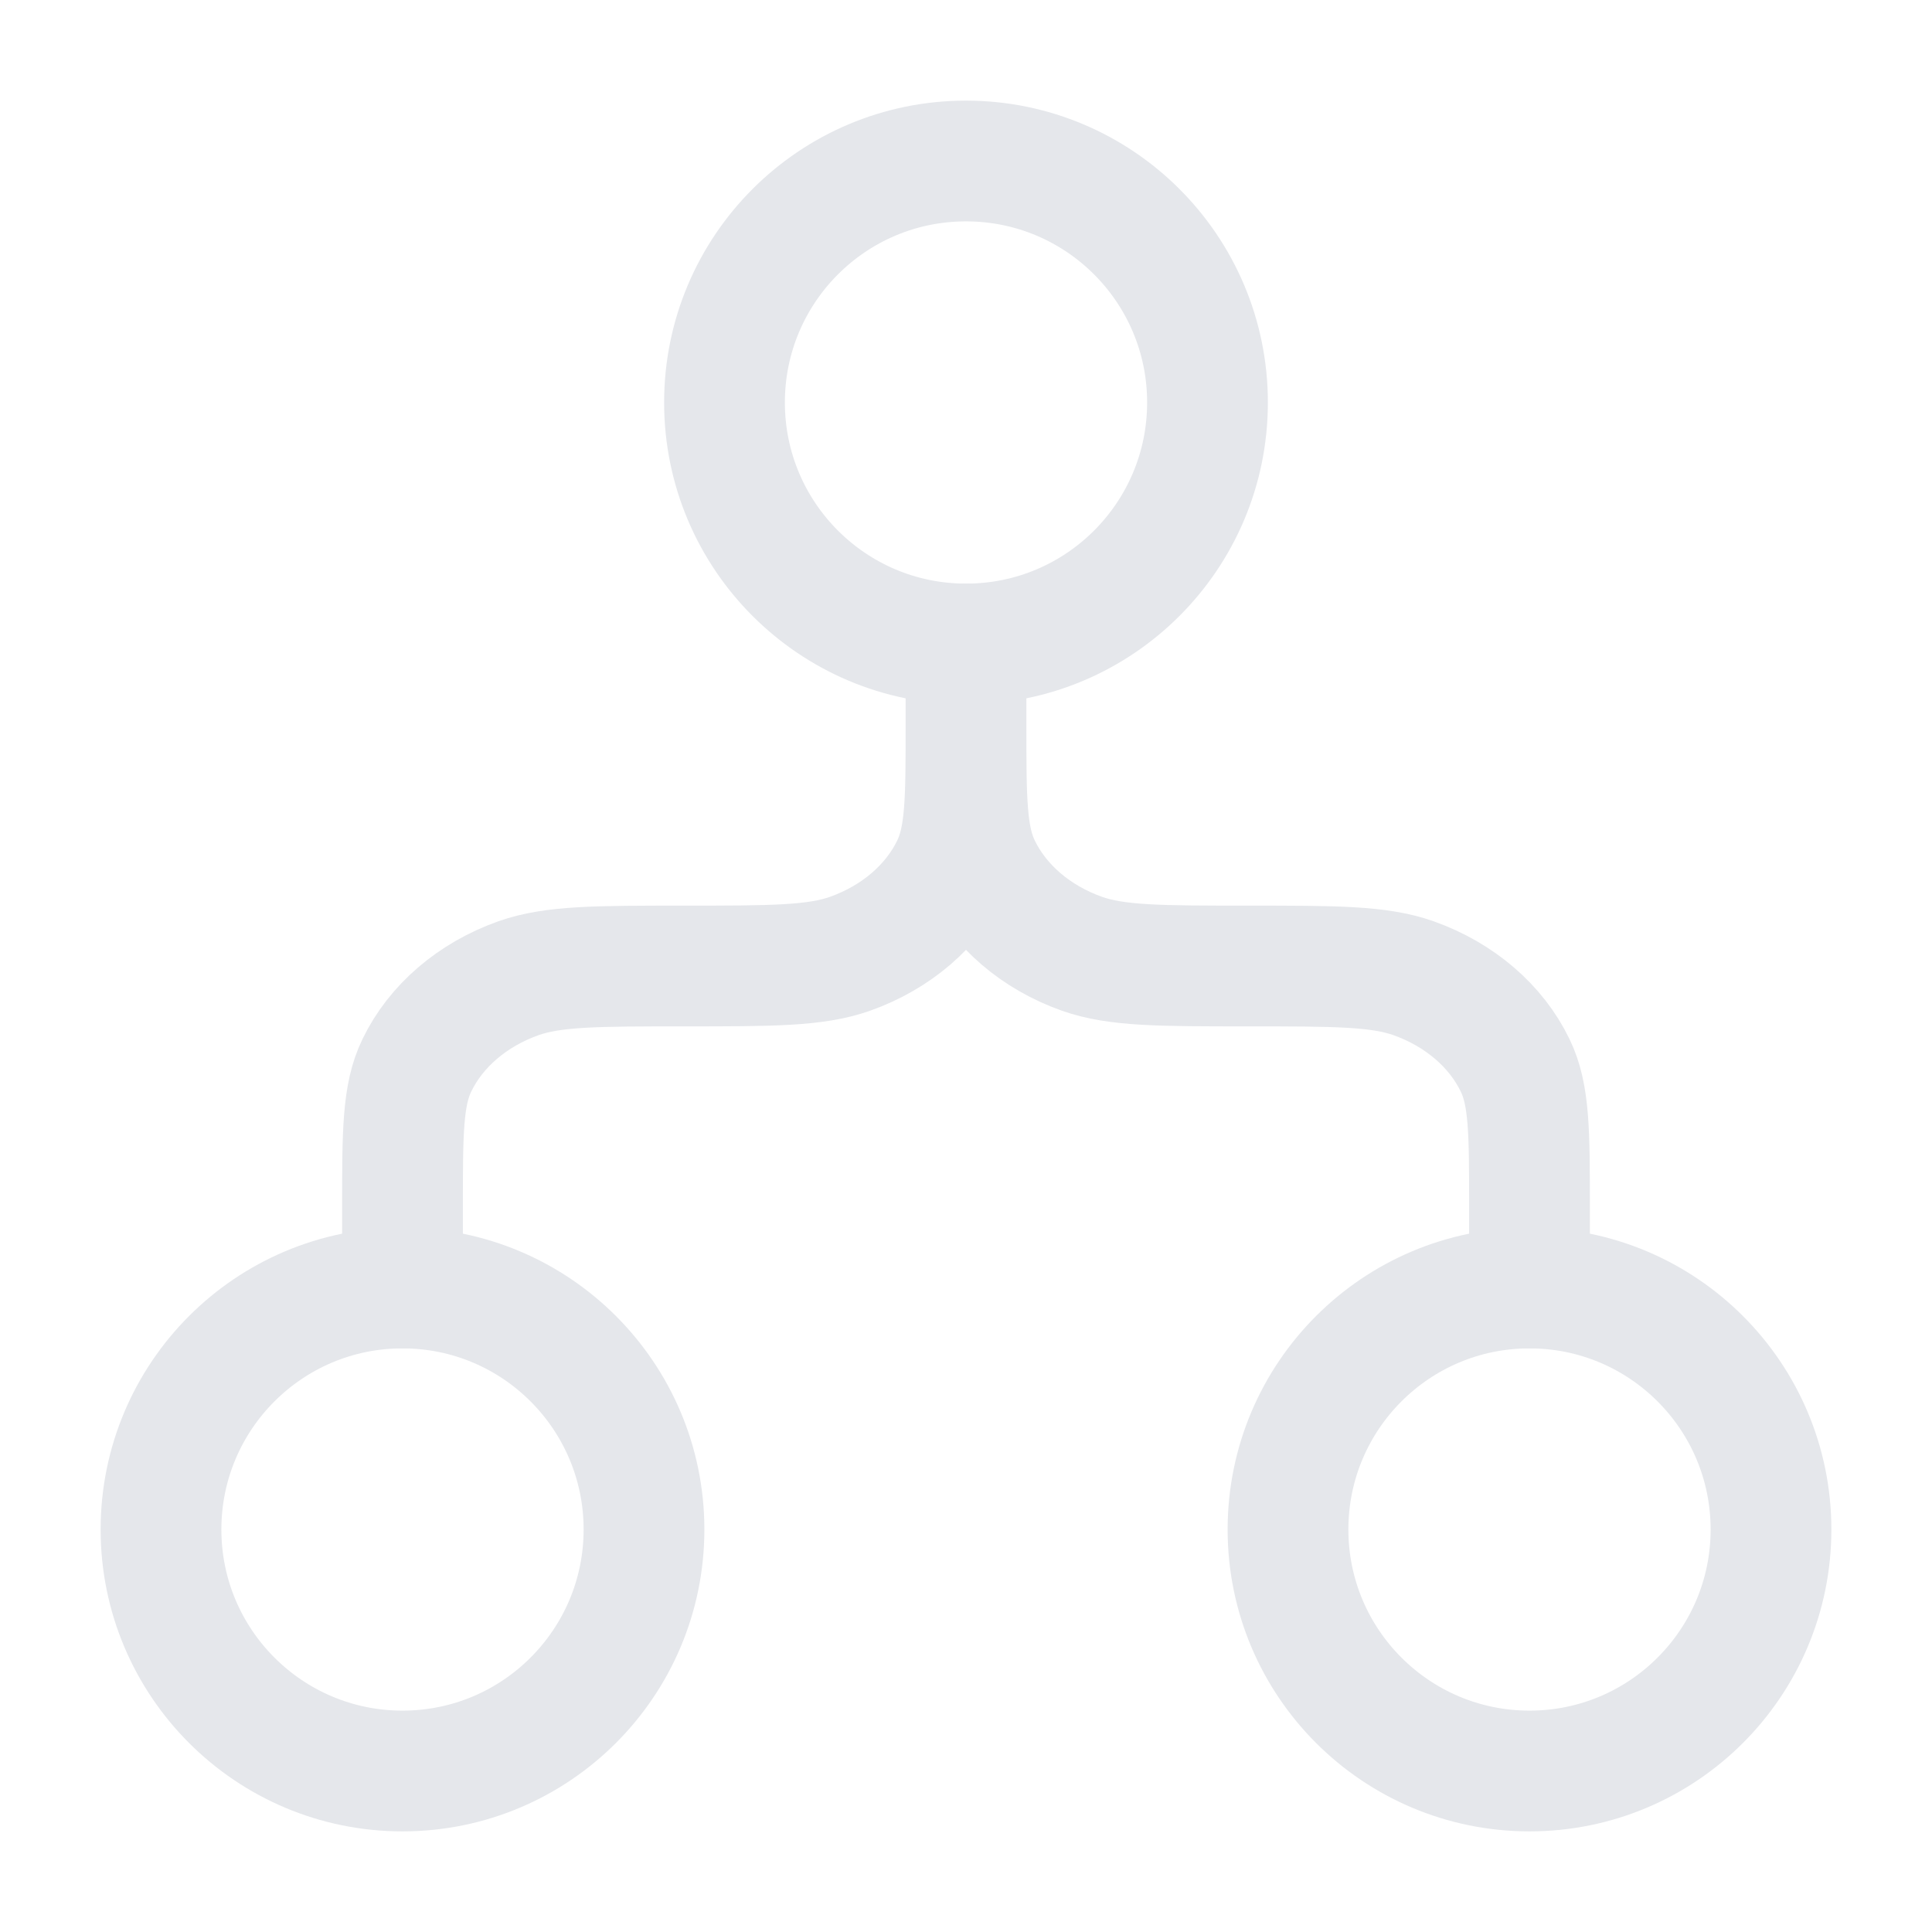
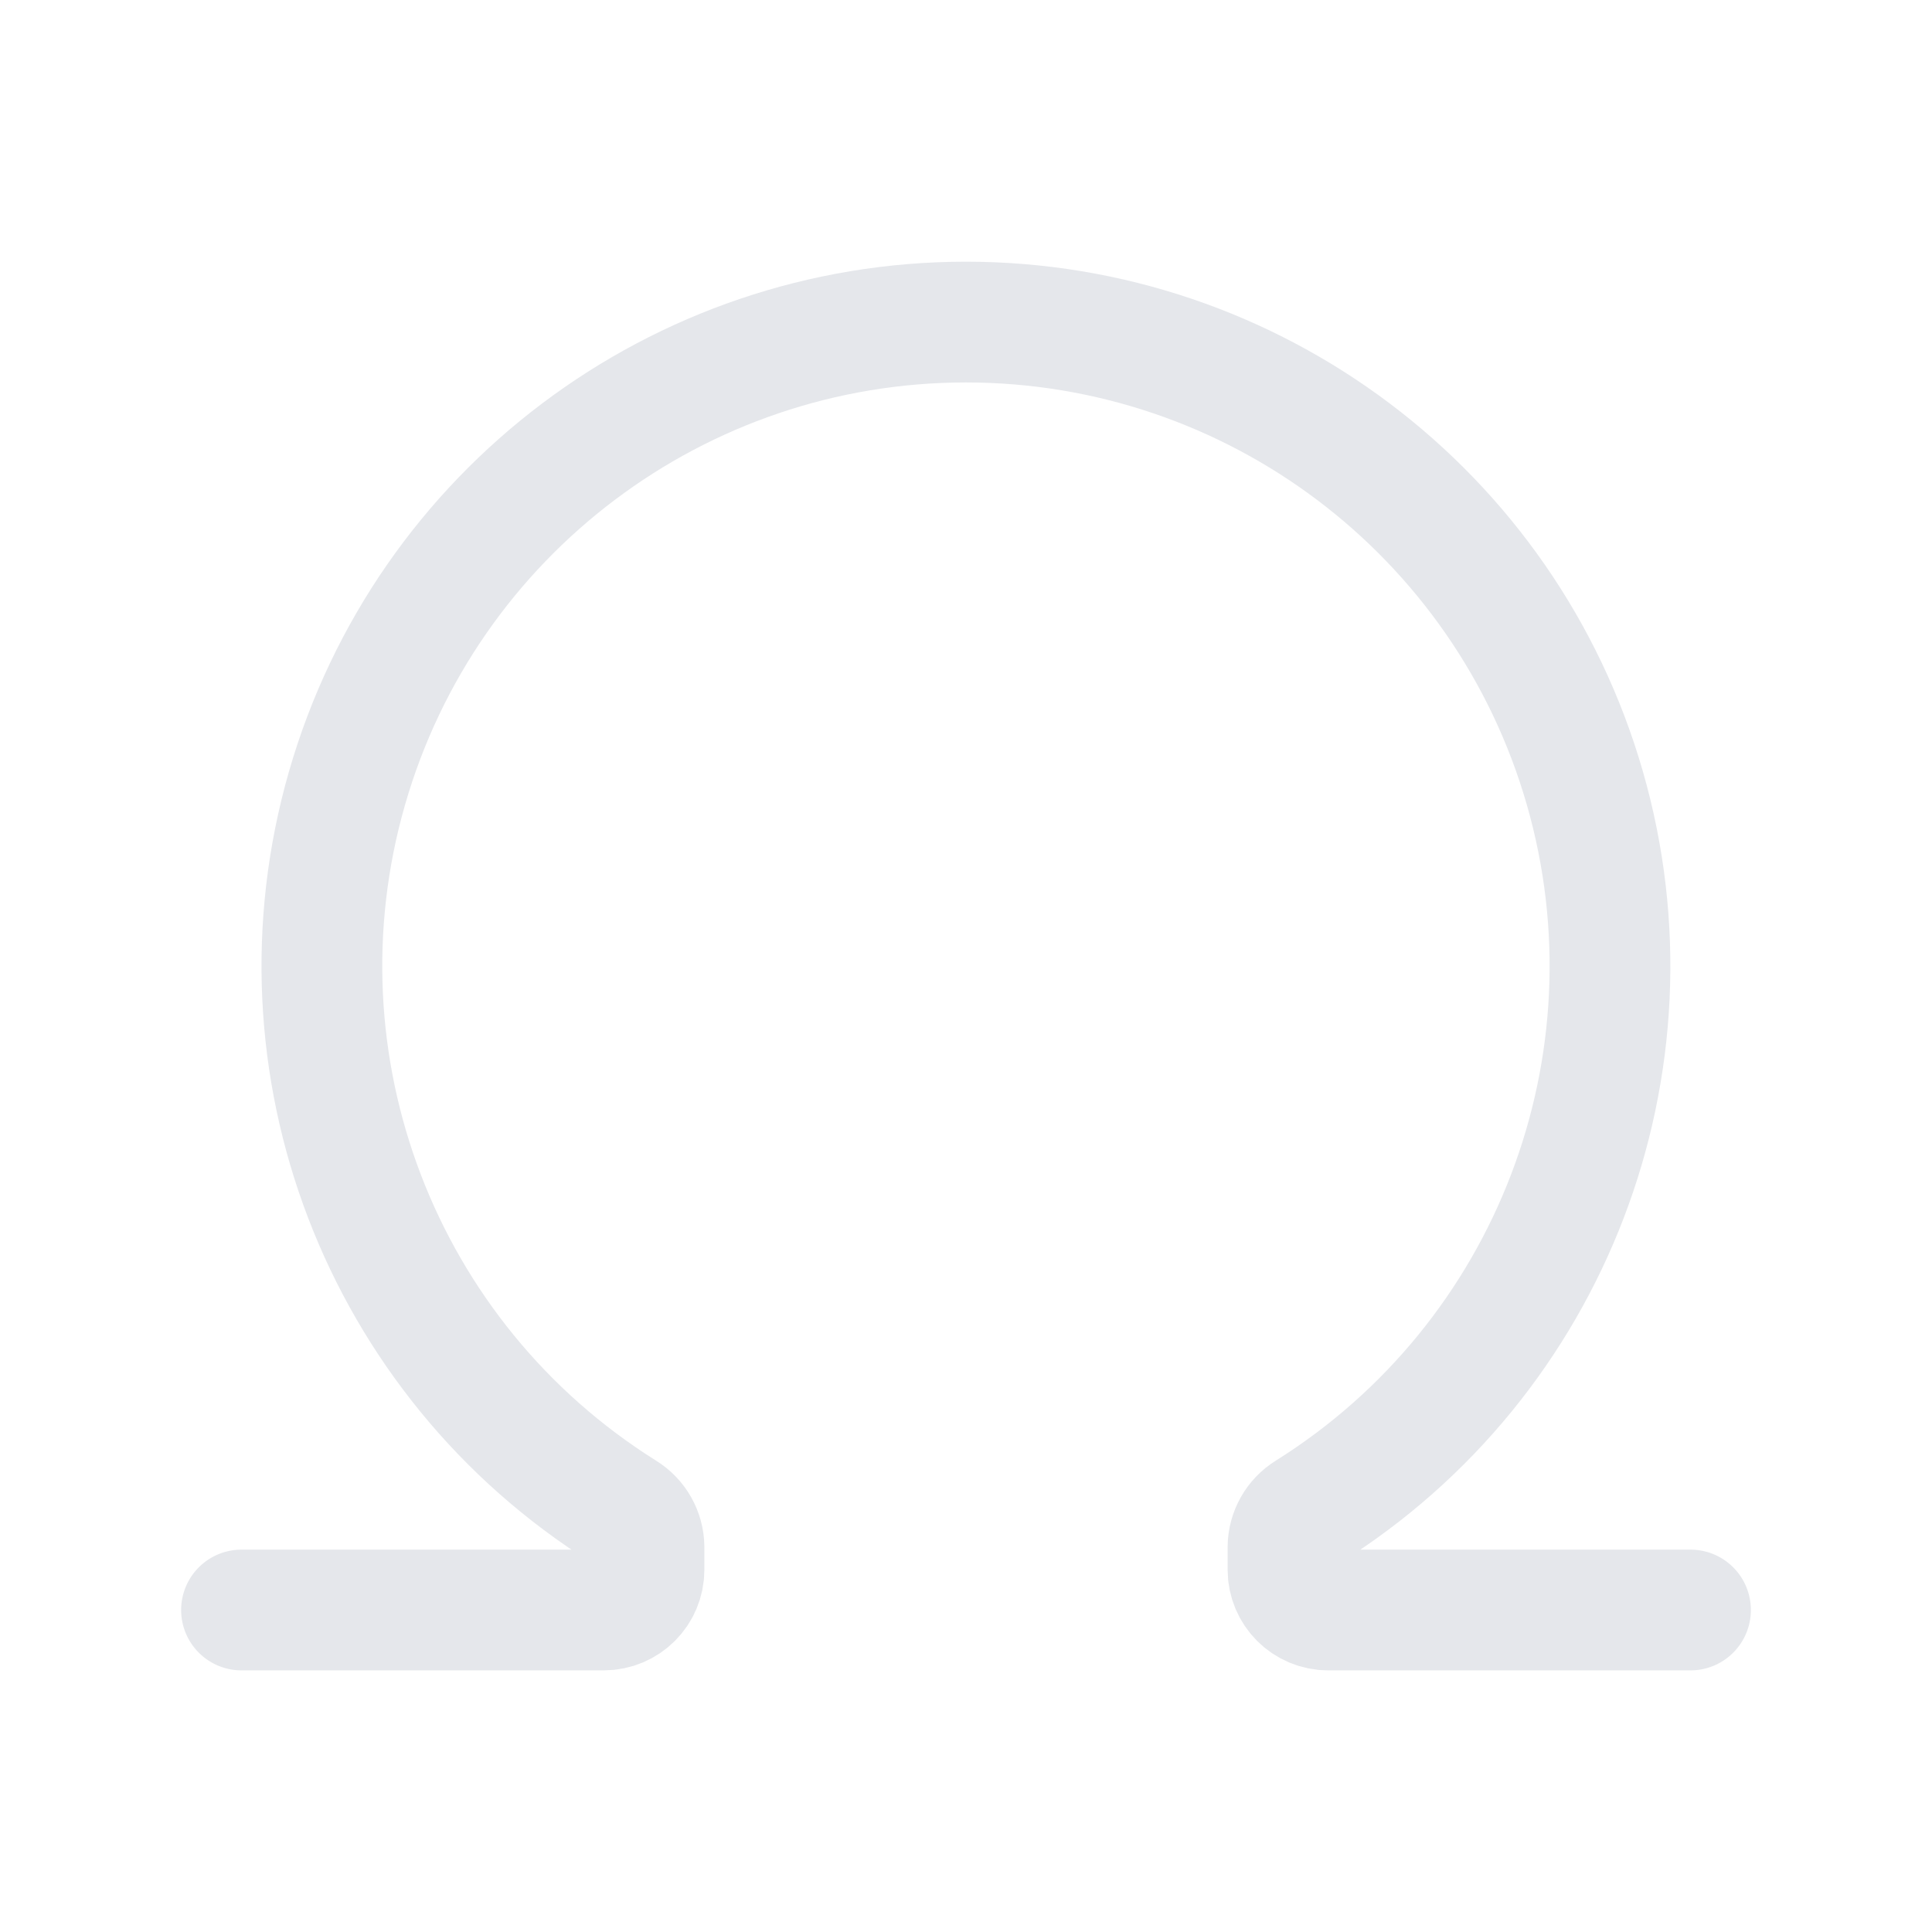
<svg xmlns="http://www.w3.org/2000/svg" viewBox="0 0 24 24" width="24" height="24" fill="none">
-   <path d="M15 5C15 6.657 13.657 8 12 8C10.343 8 9 6.657 9 5C9 3.343 10.343 2 12 2C13.657 2 15 3.343 15 5Z" stroke="#e5e7eb" stroke-width="1.5" />
-   <path d="M12 8V9M12 9C12 9.932 12 10.398 12.178 10.765C12.414 11.255 12.869 11.645 13.44 11.848C13.869 12 14.413 12 15.5 12C16.587 12 17.131 12 17.56 12.152C18.131 12.355 18.586 12.745 18.822 13.235C19 13.602 19 14.068 19 15V16M12 9C12 9.932 12 10.398 11.822 10.765C11.586 11.255 11.131 11.645 10.56 11.848C10.131 12 9.587 12 8.5 12C7.413 12 6.869 12 6.44 12.152C5.869 12.355 5.414 12.745 5.178 13.235C5 13.602 5 14.068 5 15V16" stroke="#e5e7eb" stroke-linecap="round" stroke-linejoin="round" stroke-width="1.5" />
-   <path d="M8 19C8 20.657 6.657 22 5 22C3.343 22 2 20.657 2 19C2 17.343 3.343 16 5 16C6.657 16 8 17.343 8 19Z" stroke="#e5e7eb" stroke-width="1.5" />
-   <path d="M22 19C22 20.657 20.657 22 19 22C17.343 22 16 20.657 16 19C16 17.343 17.343 16 19 16C20.657 16 22 17.343 22 19Z" stroke="#e5e7eb" stroke-width="1.5" />
+   <path d="M3 20h4.5a.5.5 0 0 0 .5-.5v-.282a.52.52 0 0 0-.247-.437 8 8 0 1 1 8.494-.001.52.52 0 0 0-.247.438v.282a.5.5 0 0 0 .5.5H21" stroke="#e5e7eb" stroke-linecap="round" stroke-linejoin="round" stroke-width="1.5" />
</svg>
